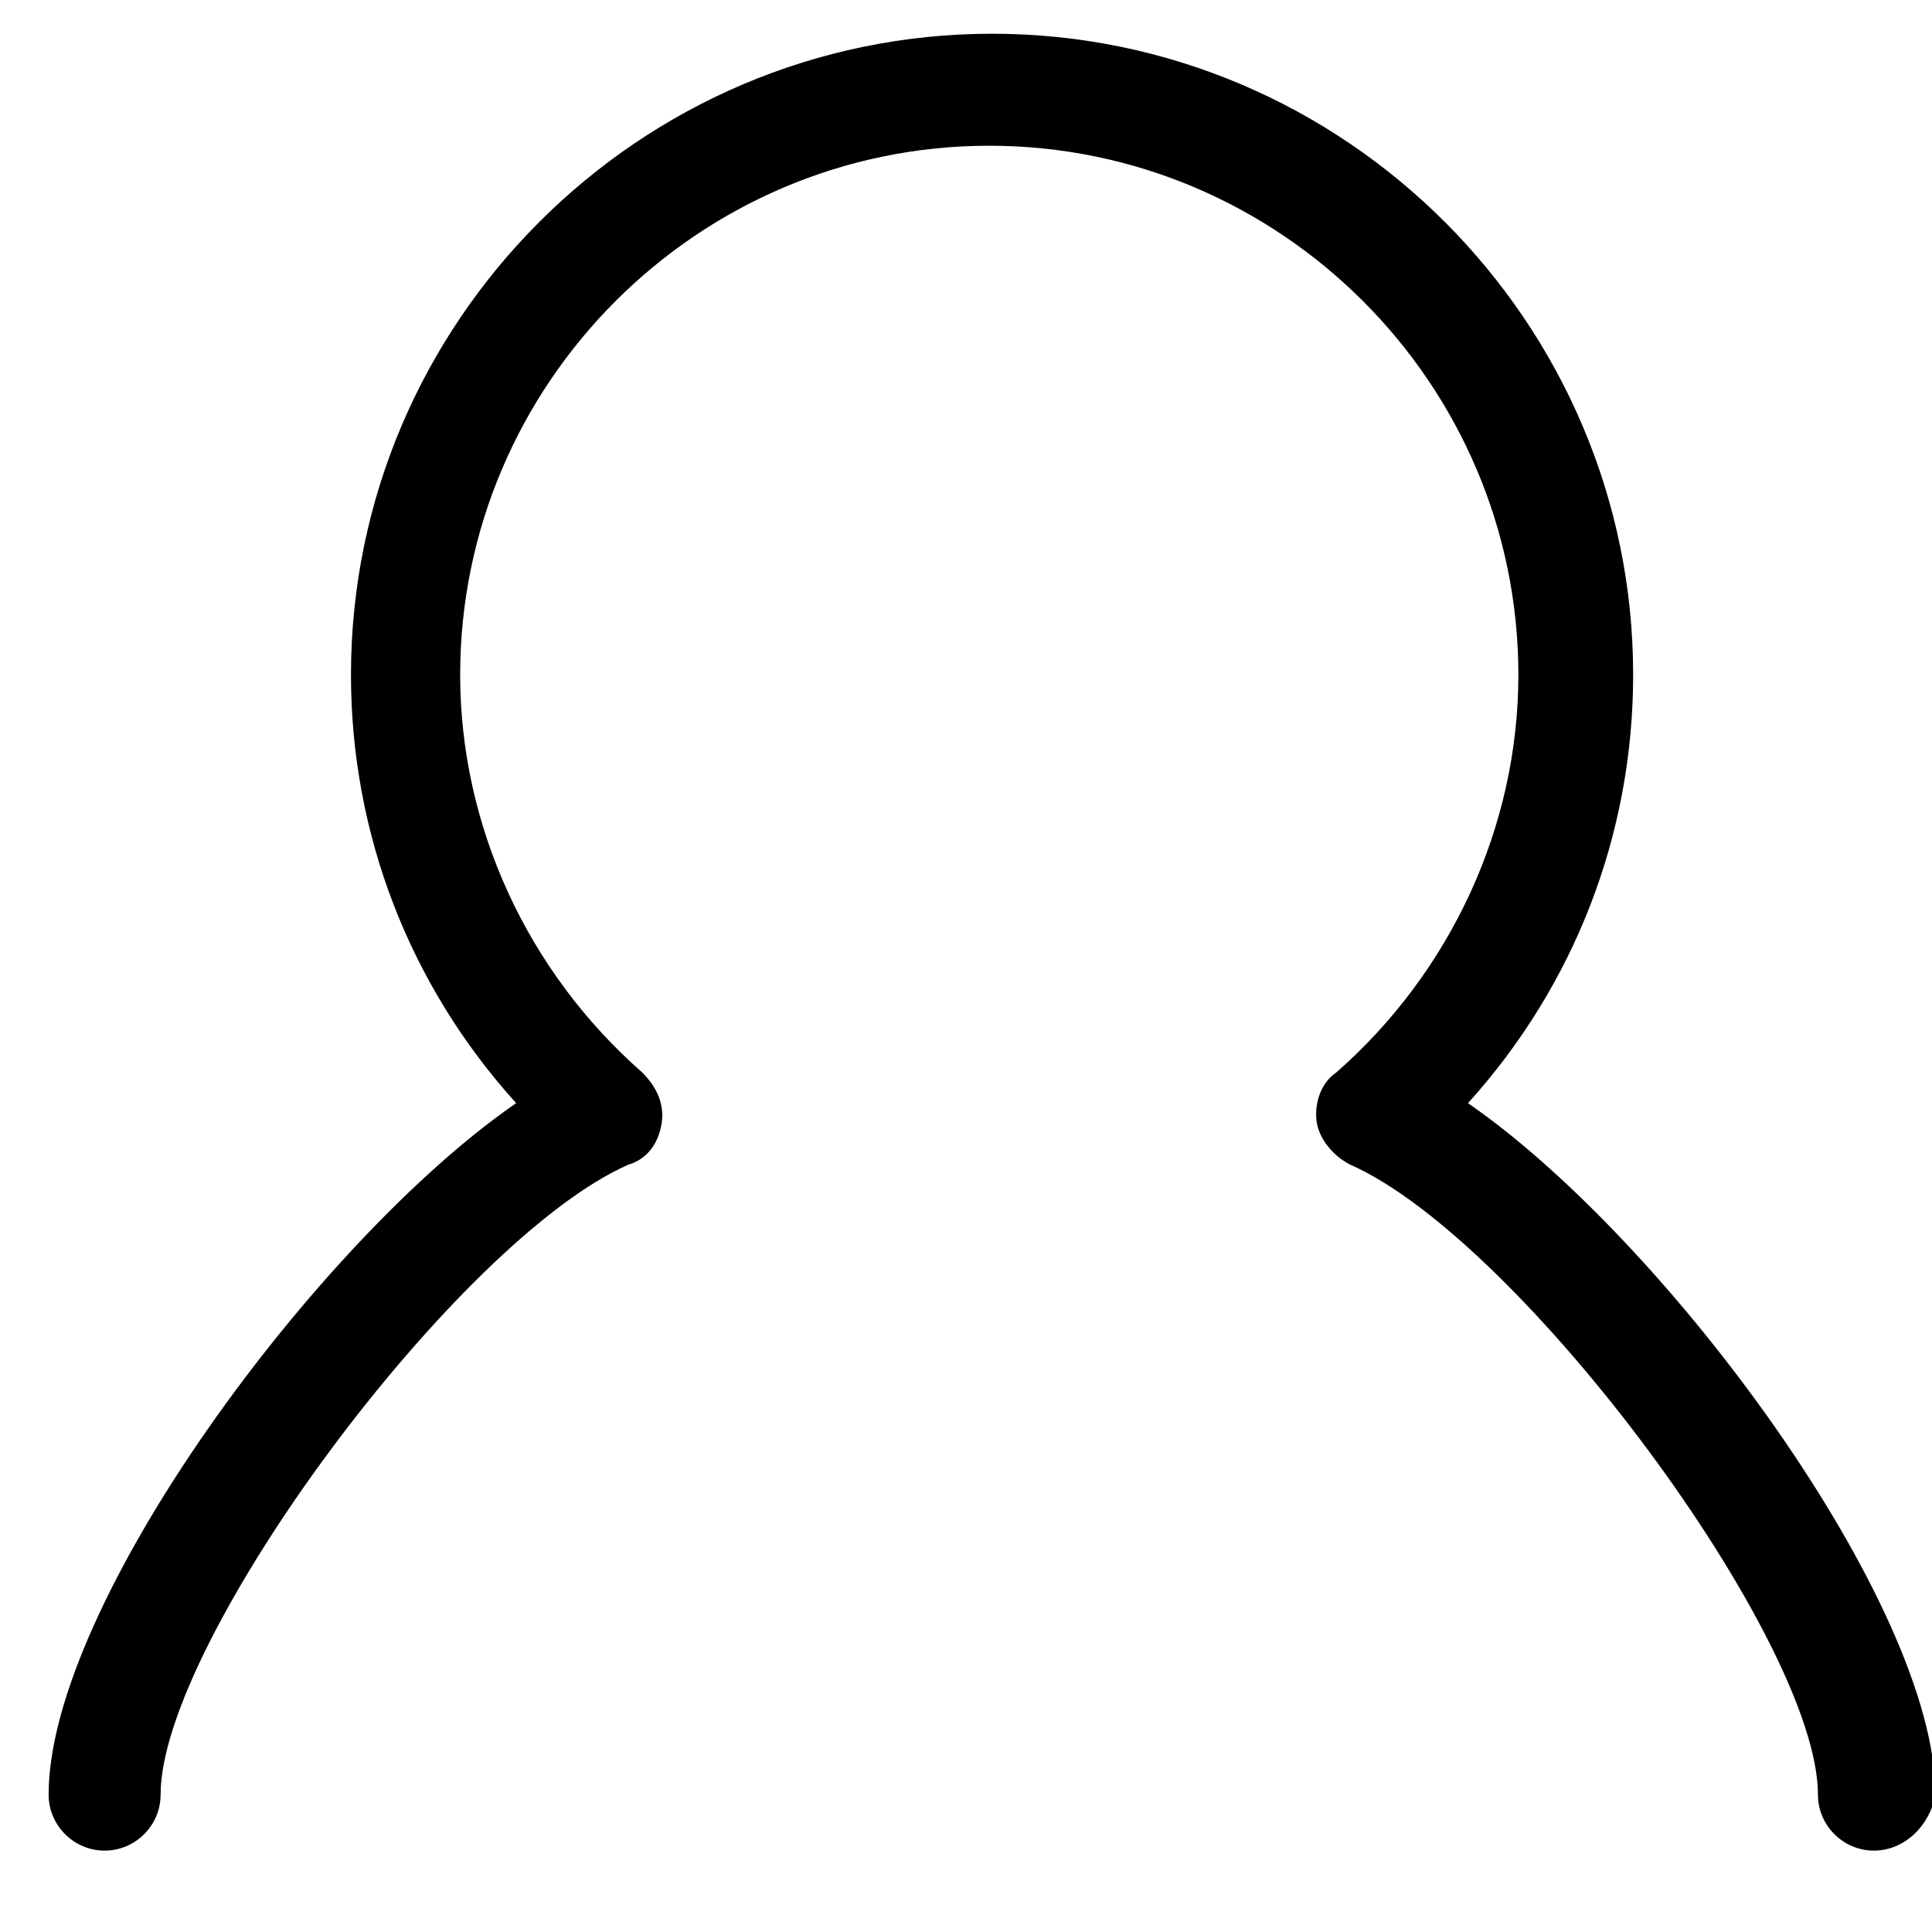
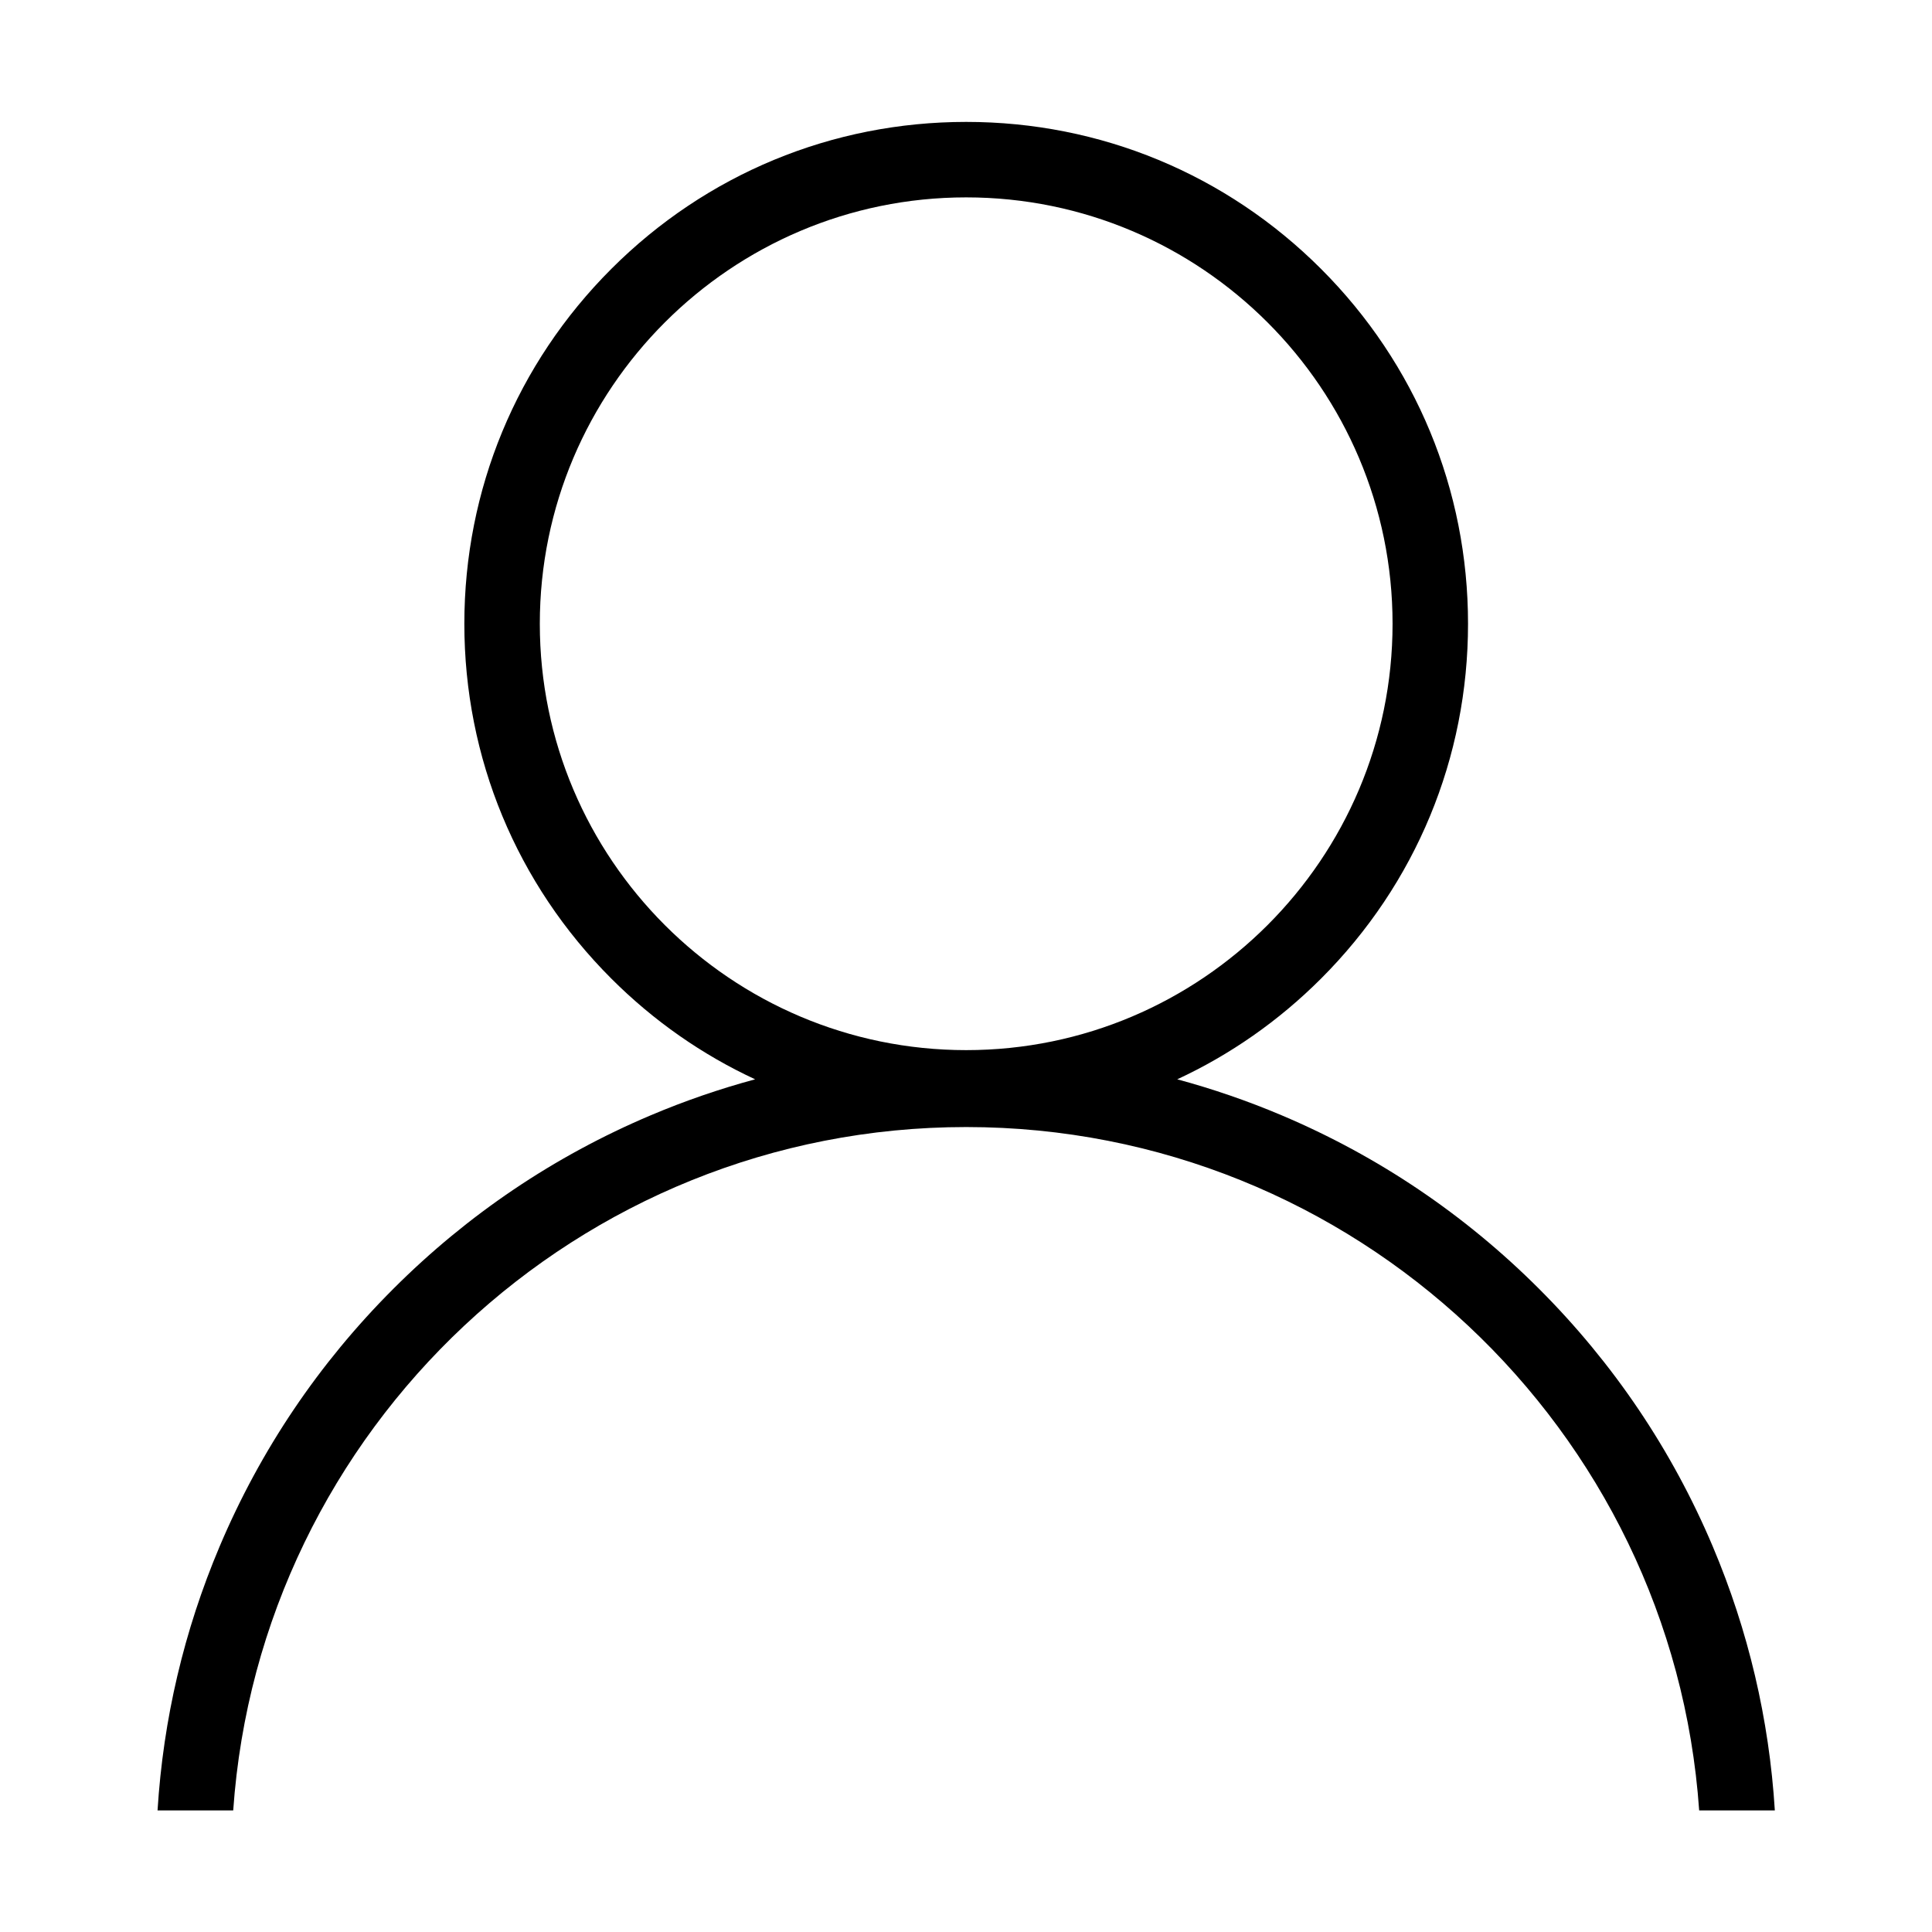
- <svg xmlns="http://www.w3.org/2000/svg" t="1595237142405" class="icon" viewBox="0 0 1024 1024" version="1.1" p-id="12852" width="32" height="32">
+ <svg xmlns="http://www.w3.org/2000/svg" t="1595512303292" class="icon" viewBox="0 0 1024 1024" version="1.1" p-id="3226" width="32" height="32">
  <defs>
    <style type="text/css" />
  </defs>
-   <path d="M993.218 980.866c-16.323 0-29.676-13.356-29.676-29.676 0-81.609-157.284-293.791-247.797-333.852-8.899-4.453-16.323-13.356-17.807-22.254s1.487-20.771 10.384-26.705c60.833-53.419 96.447-130.575 96.447-210.701 0-154.315-126.124-280.436-280.436-280.436-154.315 0-280.436 126.124-280.436 280.436 0 80.123 35.612 157.284 96.447 210.701 7.42 7.42 11.872 16.323 10.384 26.705-1.487 10.384-7.42 19.285-17.807 22.254-90.516 40.061-247.797 252.246-247.797 333.852 0 16.323-13.356 29.676-29.676 29.676s-29.676-13.356-29.676-29.676c0-100.9 142.443-293.791 247.797-366.502-56.385-62.318-87.545-142.443-87.545-227.020 0-186.958 152.834-339.79 339.79-339.79s339.79 152.834 339.79 339.79c0 84.577-31.162 164.703-87.545 227.020 105.347 72.706 247.797 265.601 247.797 366.502-2.966 16.323-16.323 29.676-32.642 29.676z" p-id="12853" />
+   <path d="M907.788 819.637c-21.631-51.141-52.593-97.064-92.025-136.498-39.434-39.433-85.358-70.394-136.498-92.024a427.22 427.22 0 0 0-55.298-19.058c27.979-12.982 53.754-30.915 76.214-53.375 50.238-50.238 77.906-117.033 77.906-188.081s-27.668-137.843-77.906-188.082S583.147 64.613 512.1 64.613 374.257 92.28 324.018 142.519s-77.906 117.034-77.906 188.082 27.667 137.843 77.906 188.081c22.46 22.46 48.236 40.393 76.215 53.375a427.22 427.22 0 0 0-55.298 19.058c-51.14 21.631-97.064 52.592-136.497 92.025-39.433 39.433-70.395 85.356-92.025 136.497-18.872 44.619-29.905 91.571-32.911 139.921h40.106c14.031-202.079 182.91-362.2 388.492-362.2 205.582 0 374.462 160.121 388.494 362.199h40.105c-3.007-48.349-14.039-95.301-32.911-139.92zM286.112 330.601c0-124.61 101.377-225.987 225.987-225.987s225.987 101.377 225.987 225.987S636.71 556.588 512.1 556.588c-124.61 0-225.988-101.378-225.988-225.987z" p-id="3227" />
</svg>
